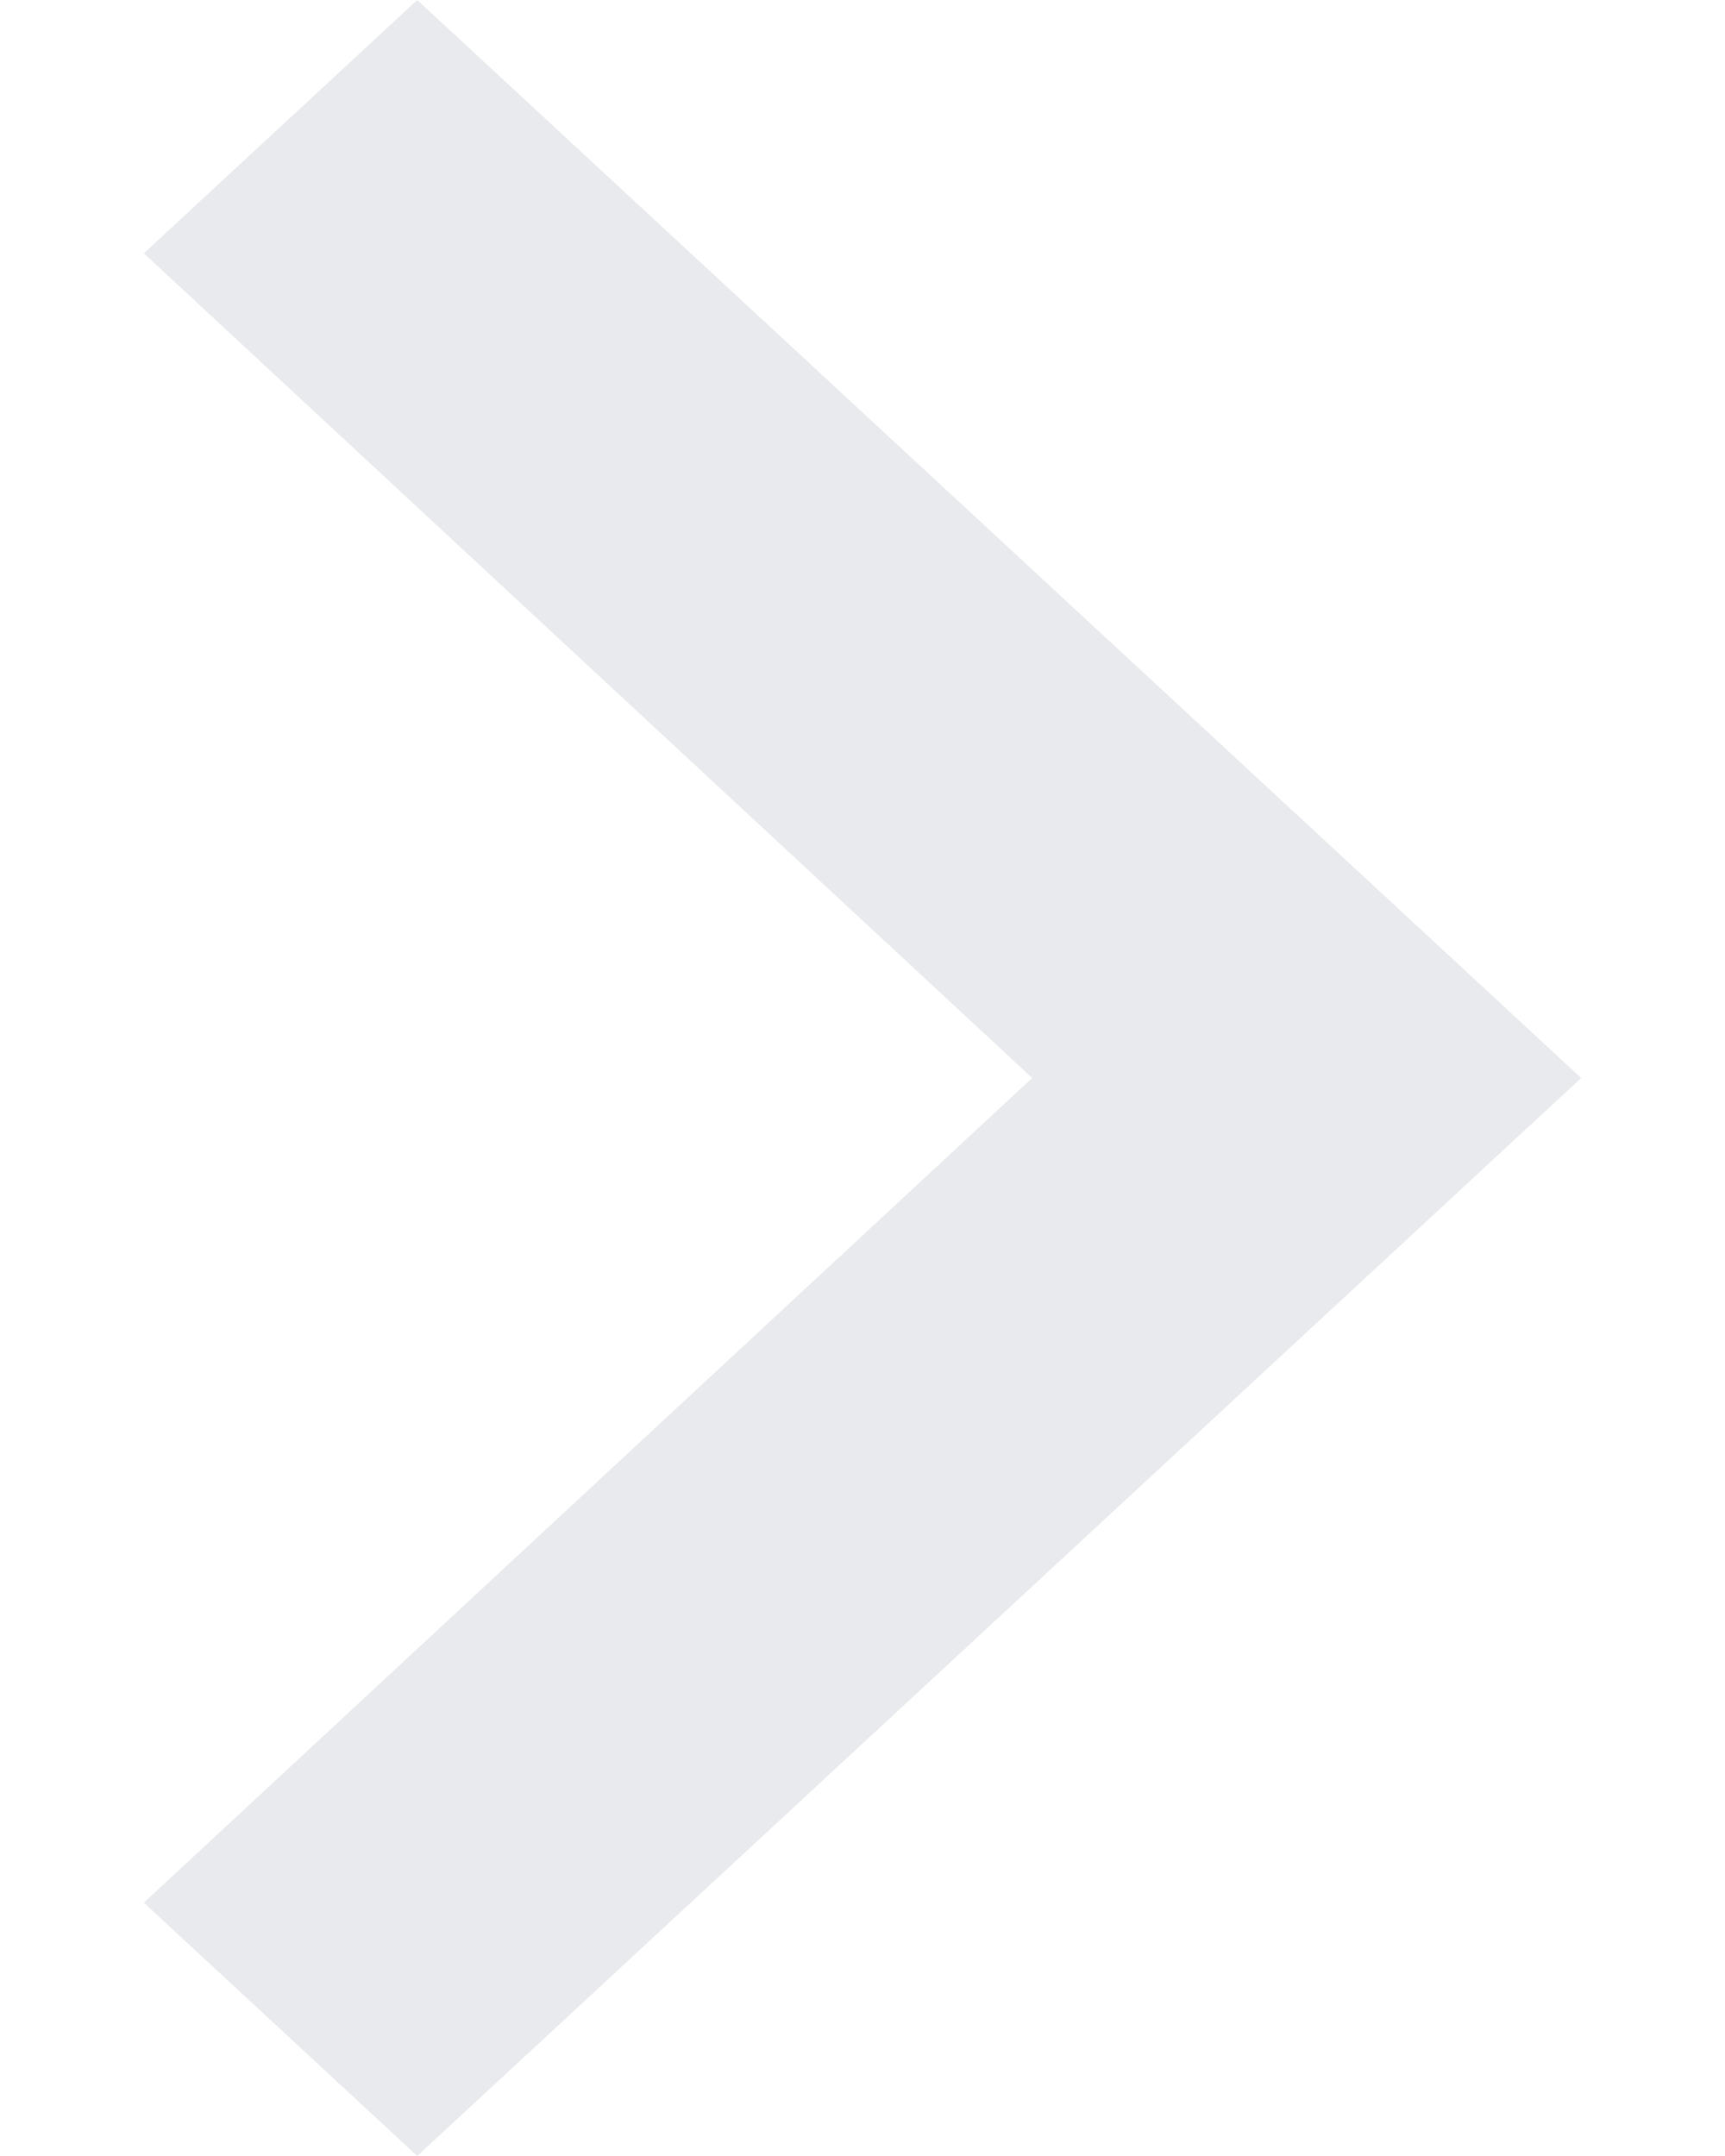
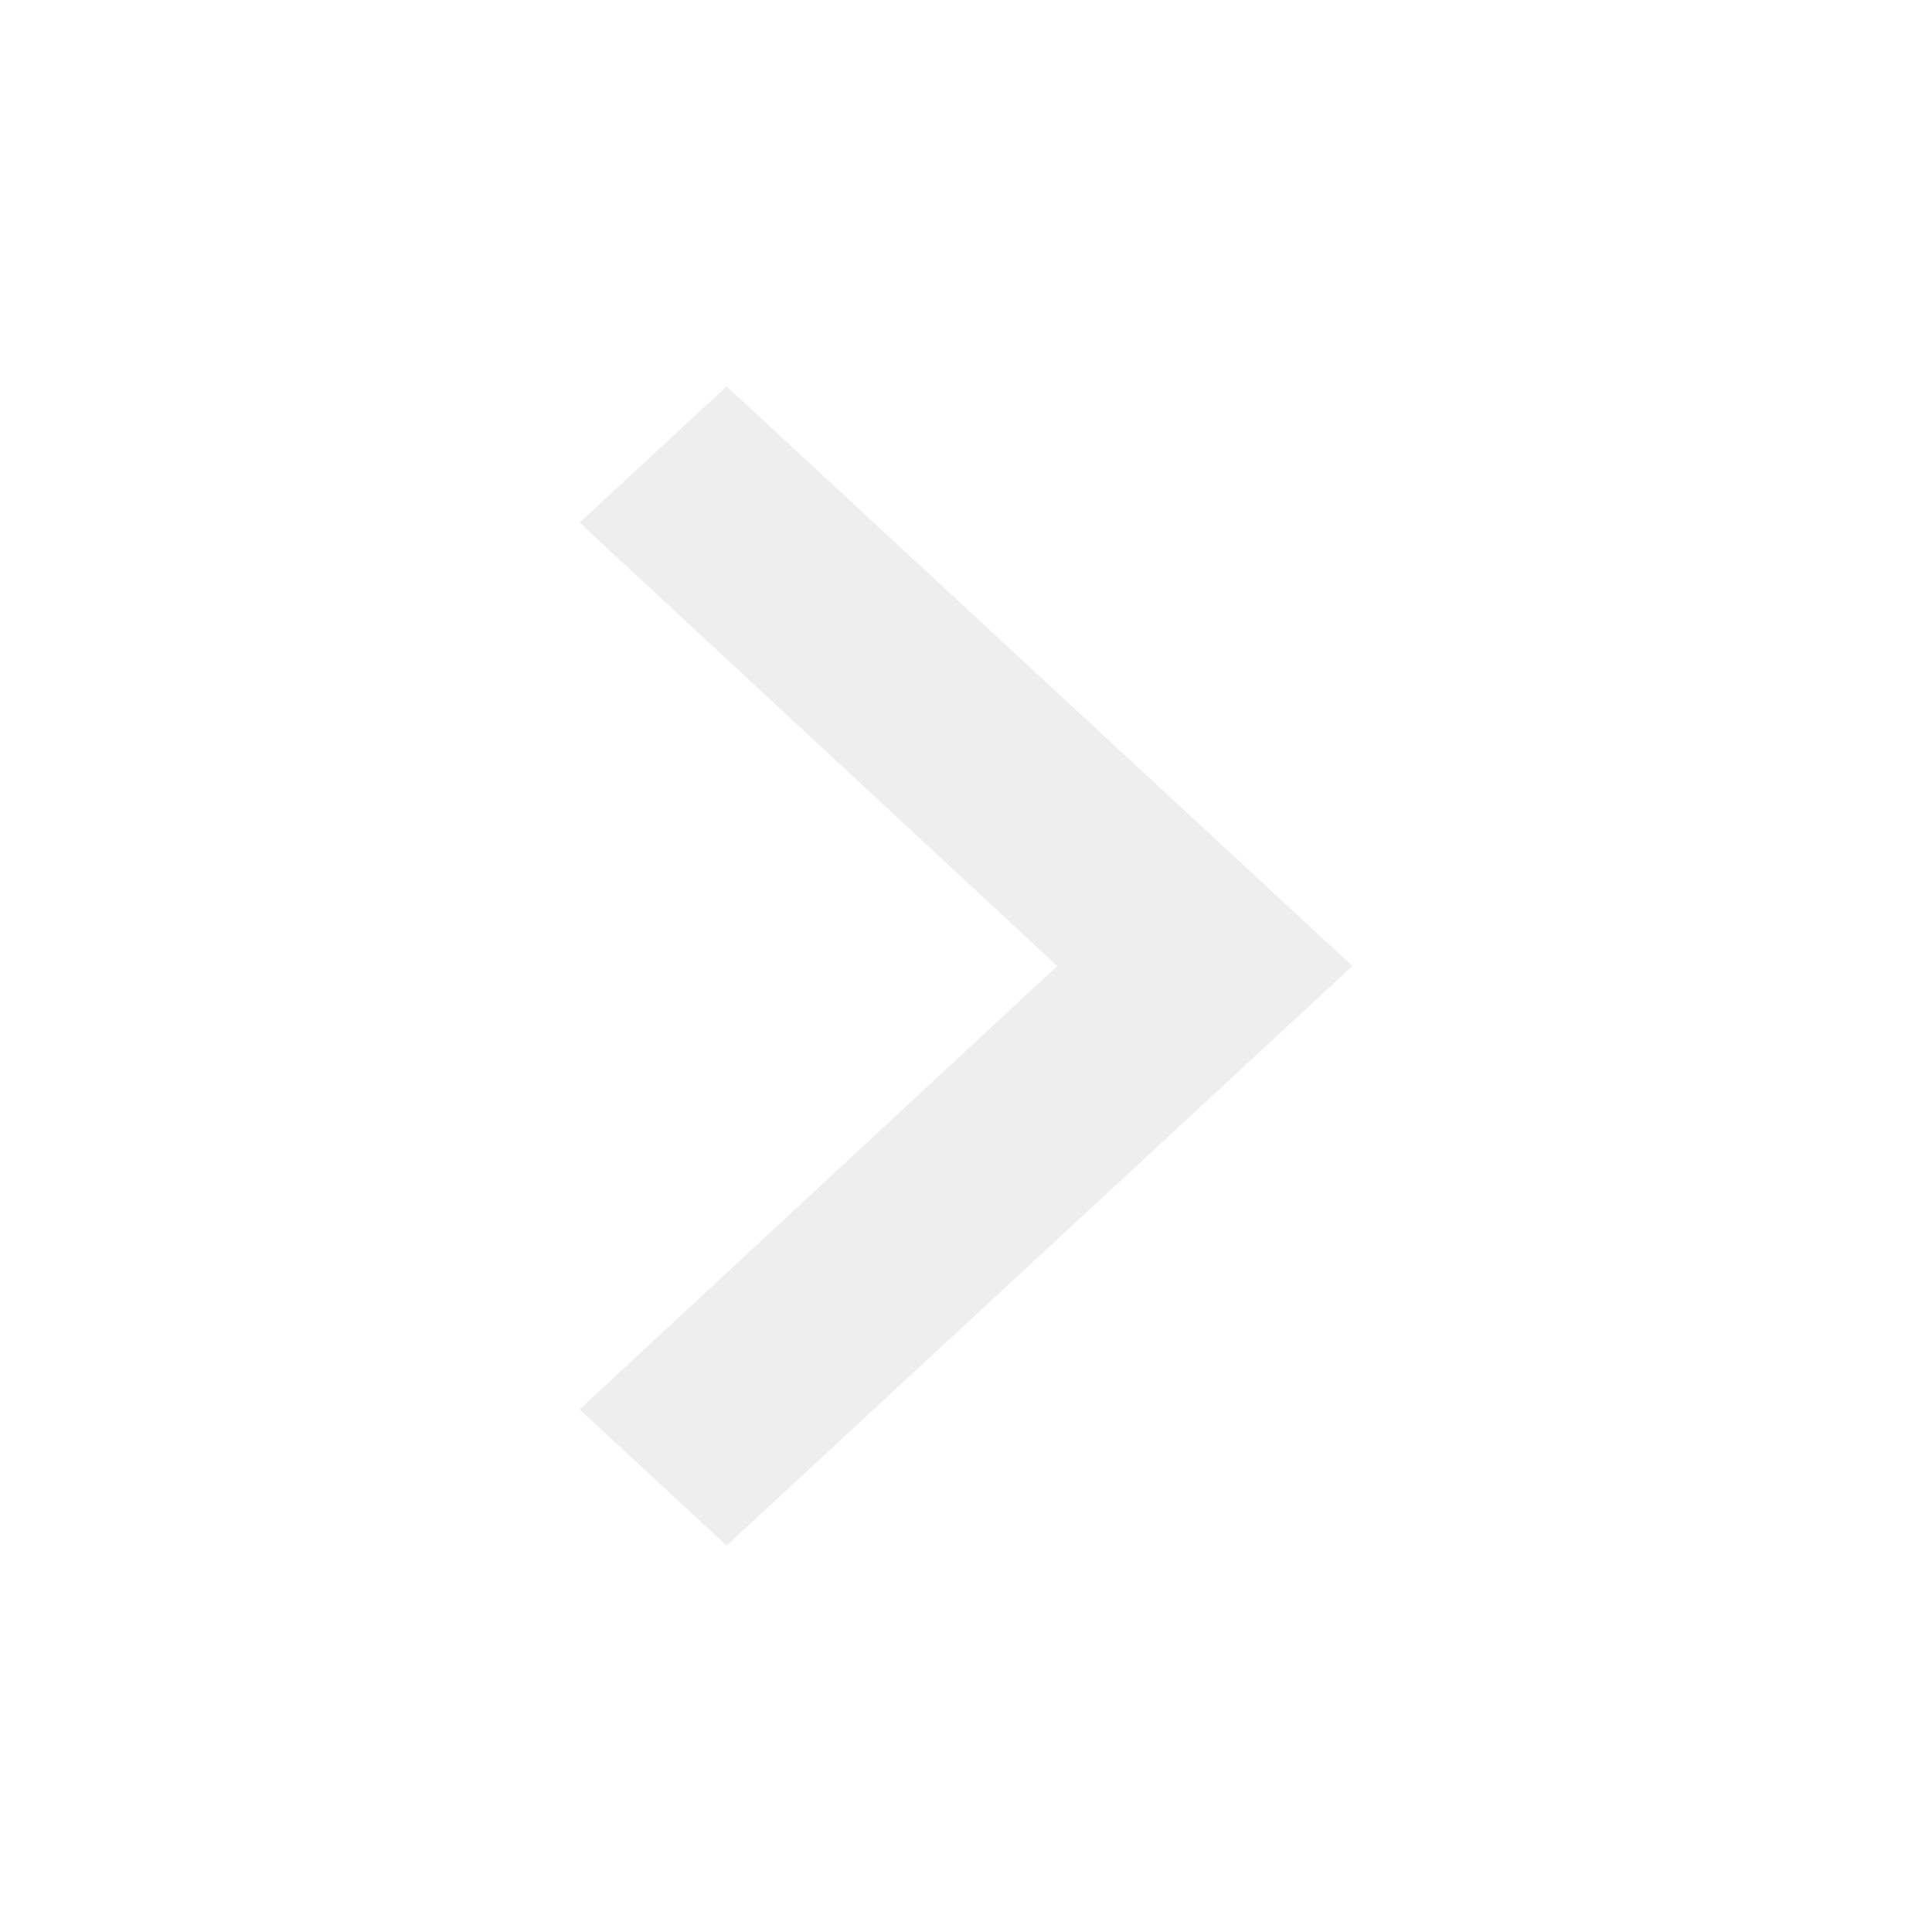
- <svg xmlns="http://www.w3.org/2000/svg" width="8" height="10" viewBox="0 0 8 10" fill="none">
-   <path fill-rule="evenodd" clip-rule="evenodd" d="M0.667 8.825L4.787 5L0.667 1.175L1.935 0L7.333 5L1.935 10L0.667 8.825Z" fill="#E8EAED" />
+ <svg xmlns="http://www.w3.org/2000/svg" width="20" height="20" viewBox="0 0 20 20" fill="none">
+   <path fill-rule="evenodd" clip-rule="evenodd" d="M6 5.41L10.945 10L6 14.59L7.522 16L14 10L7.522 4L6 5.41Z" fill="#EEEEEE" />
</svg>
